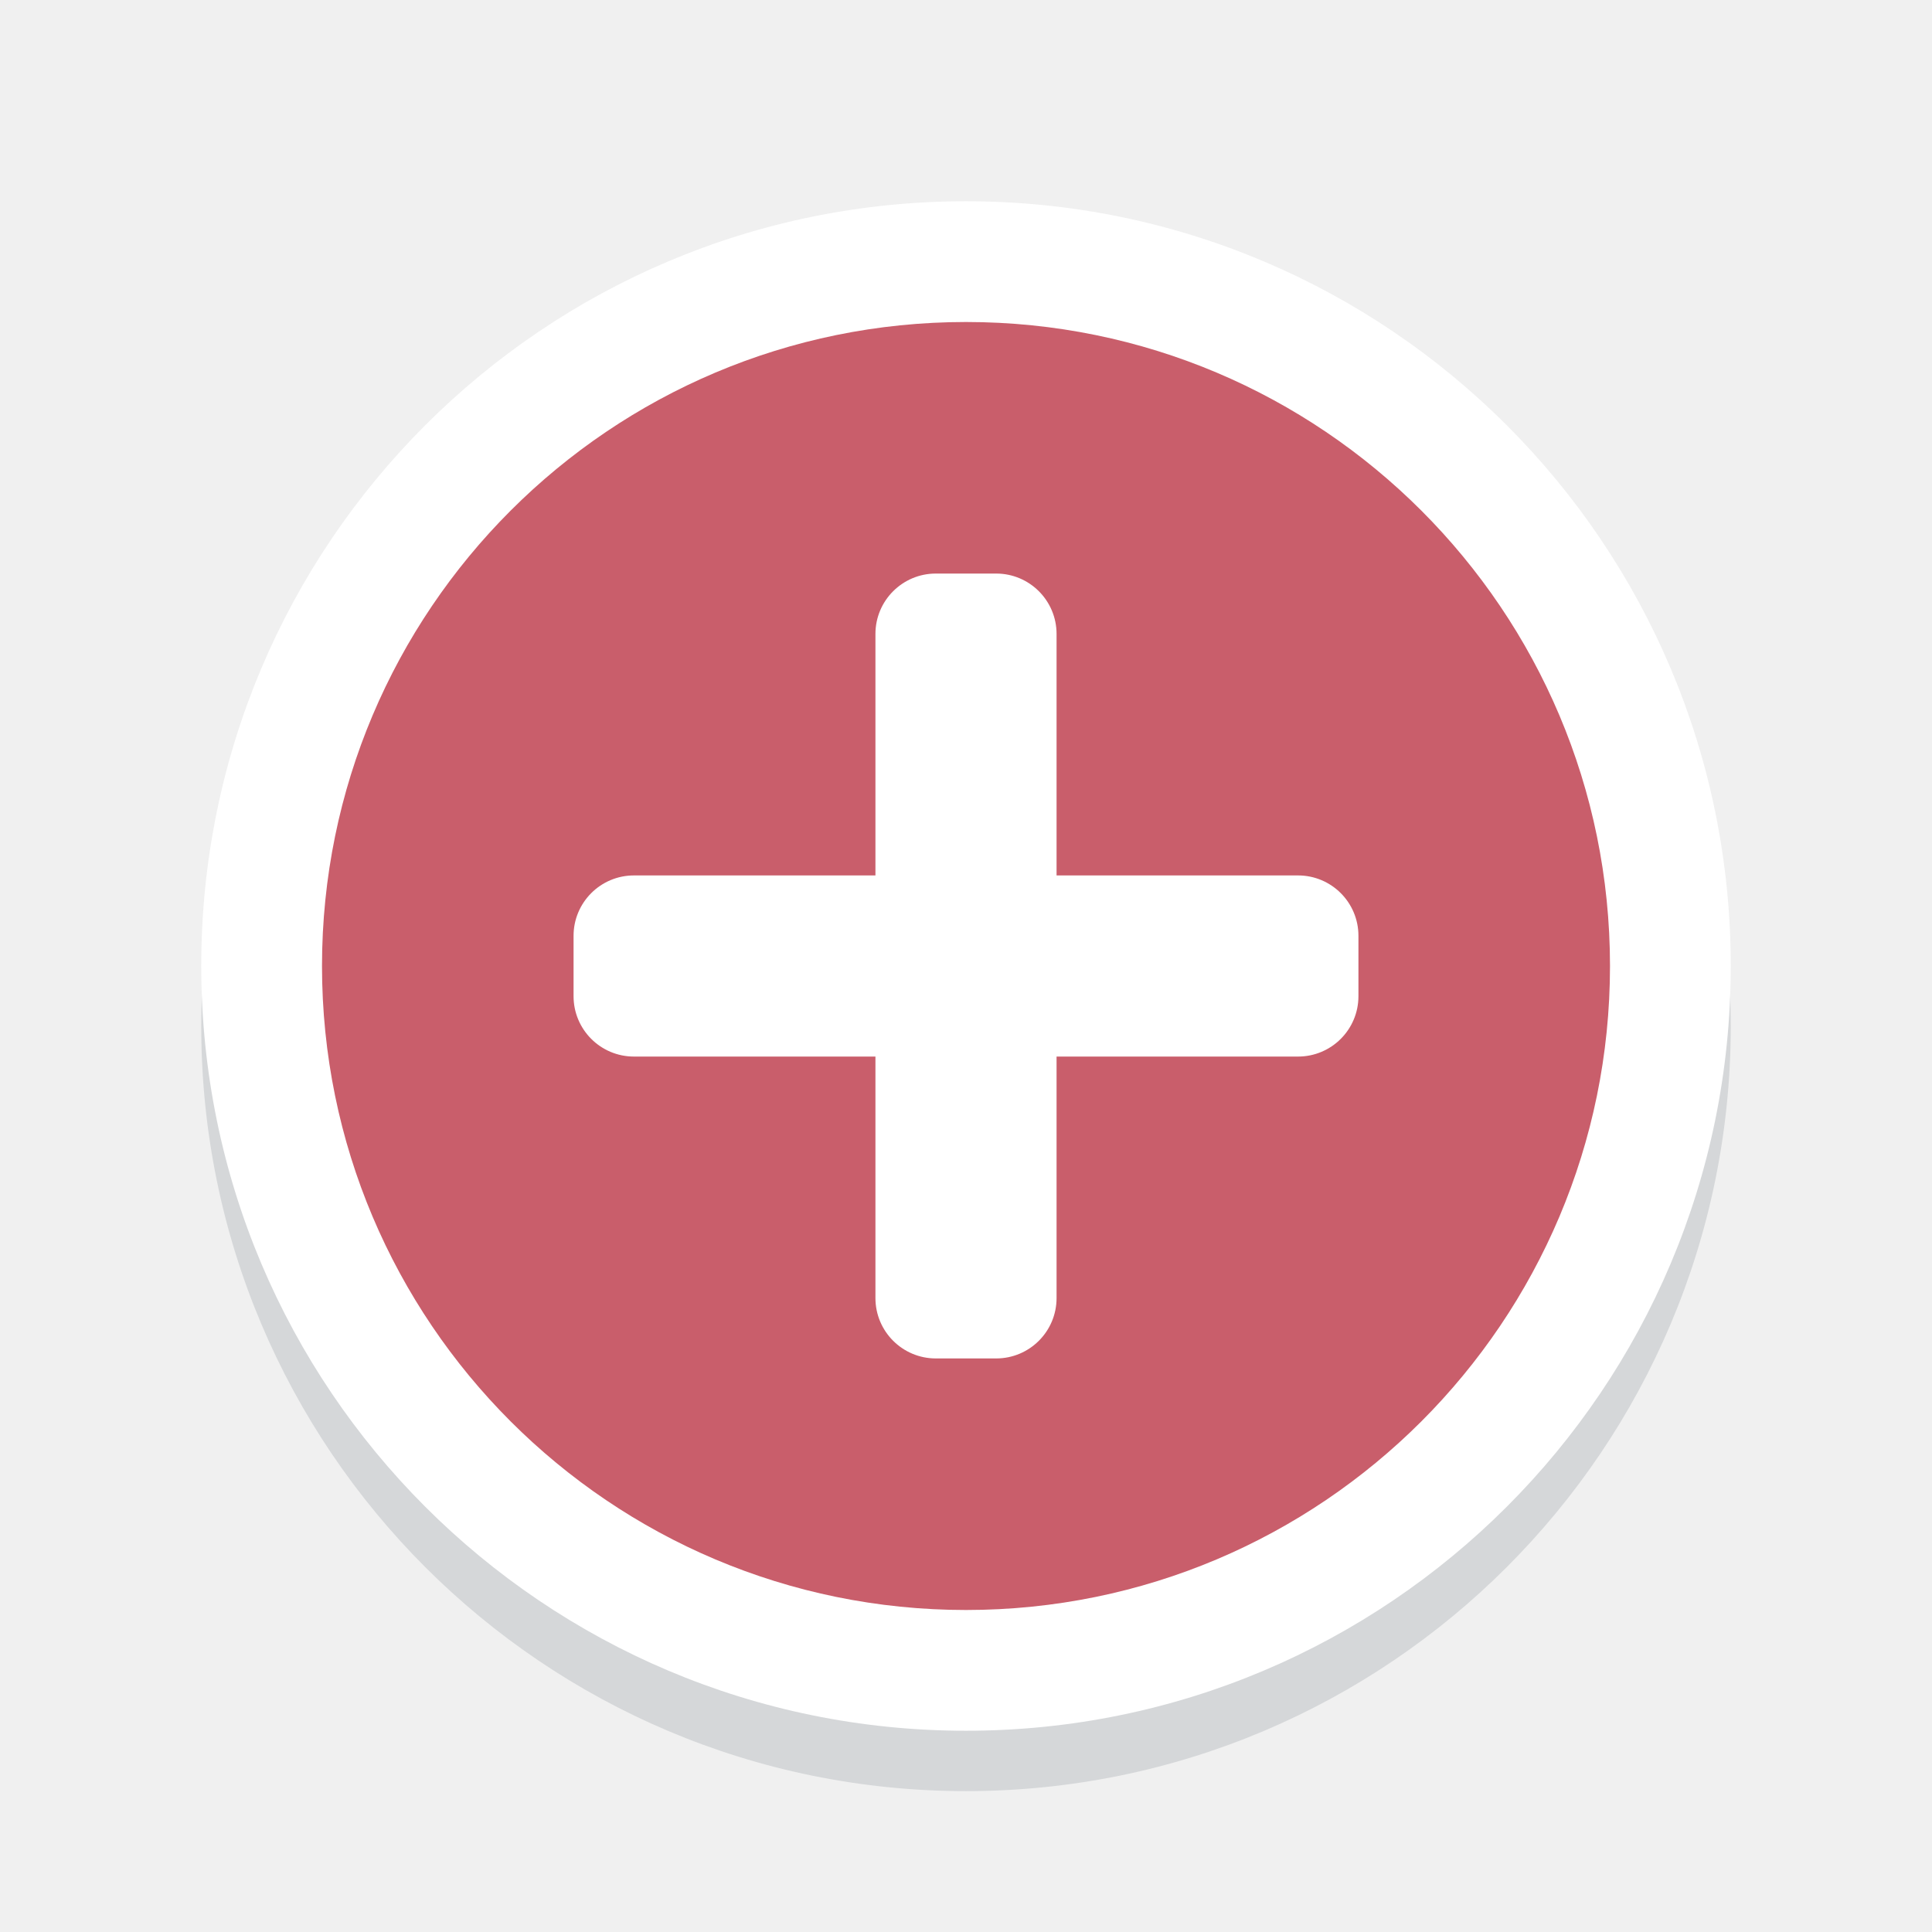
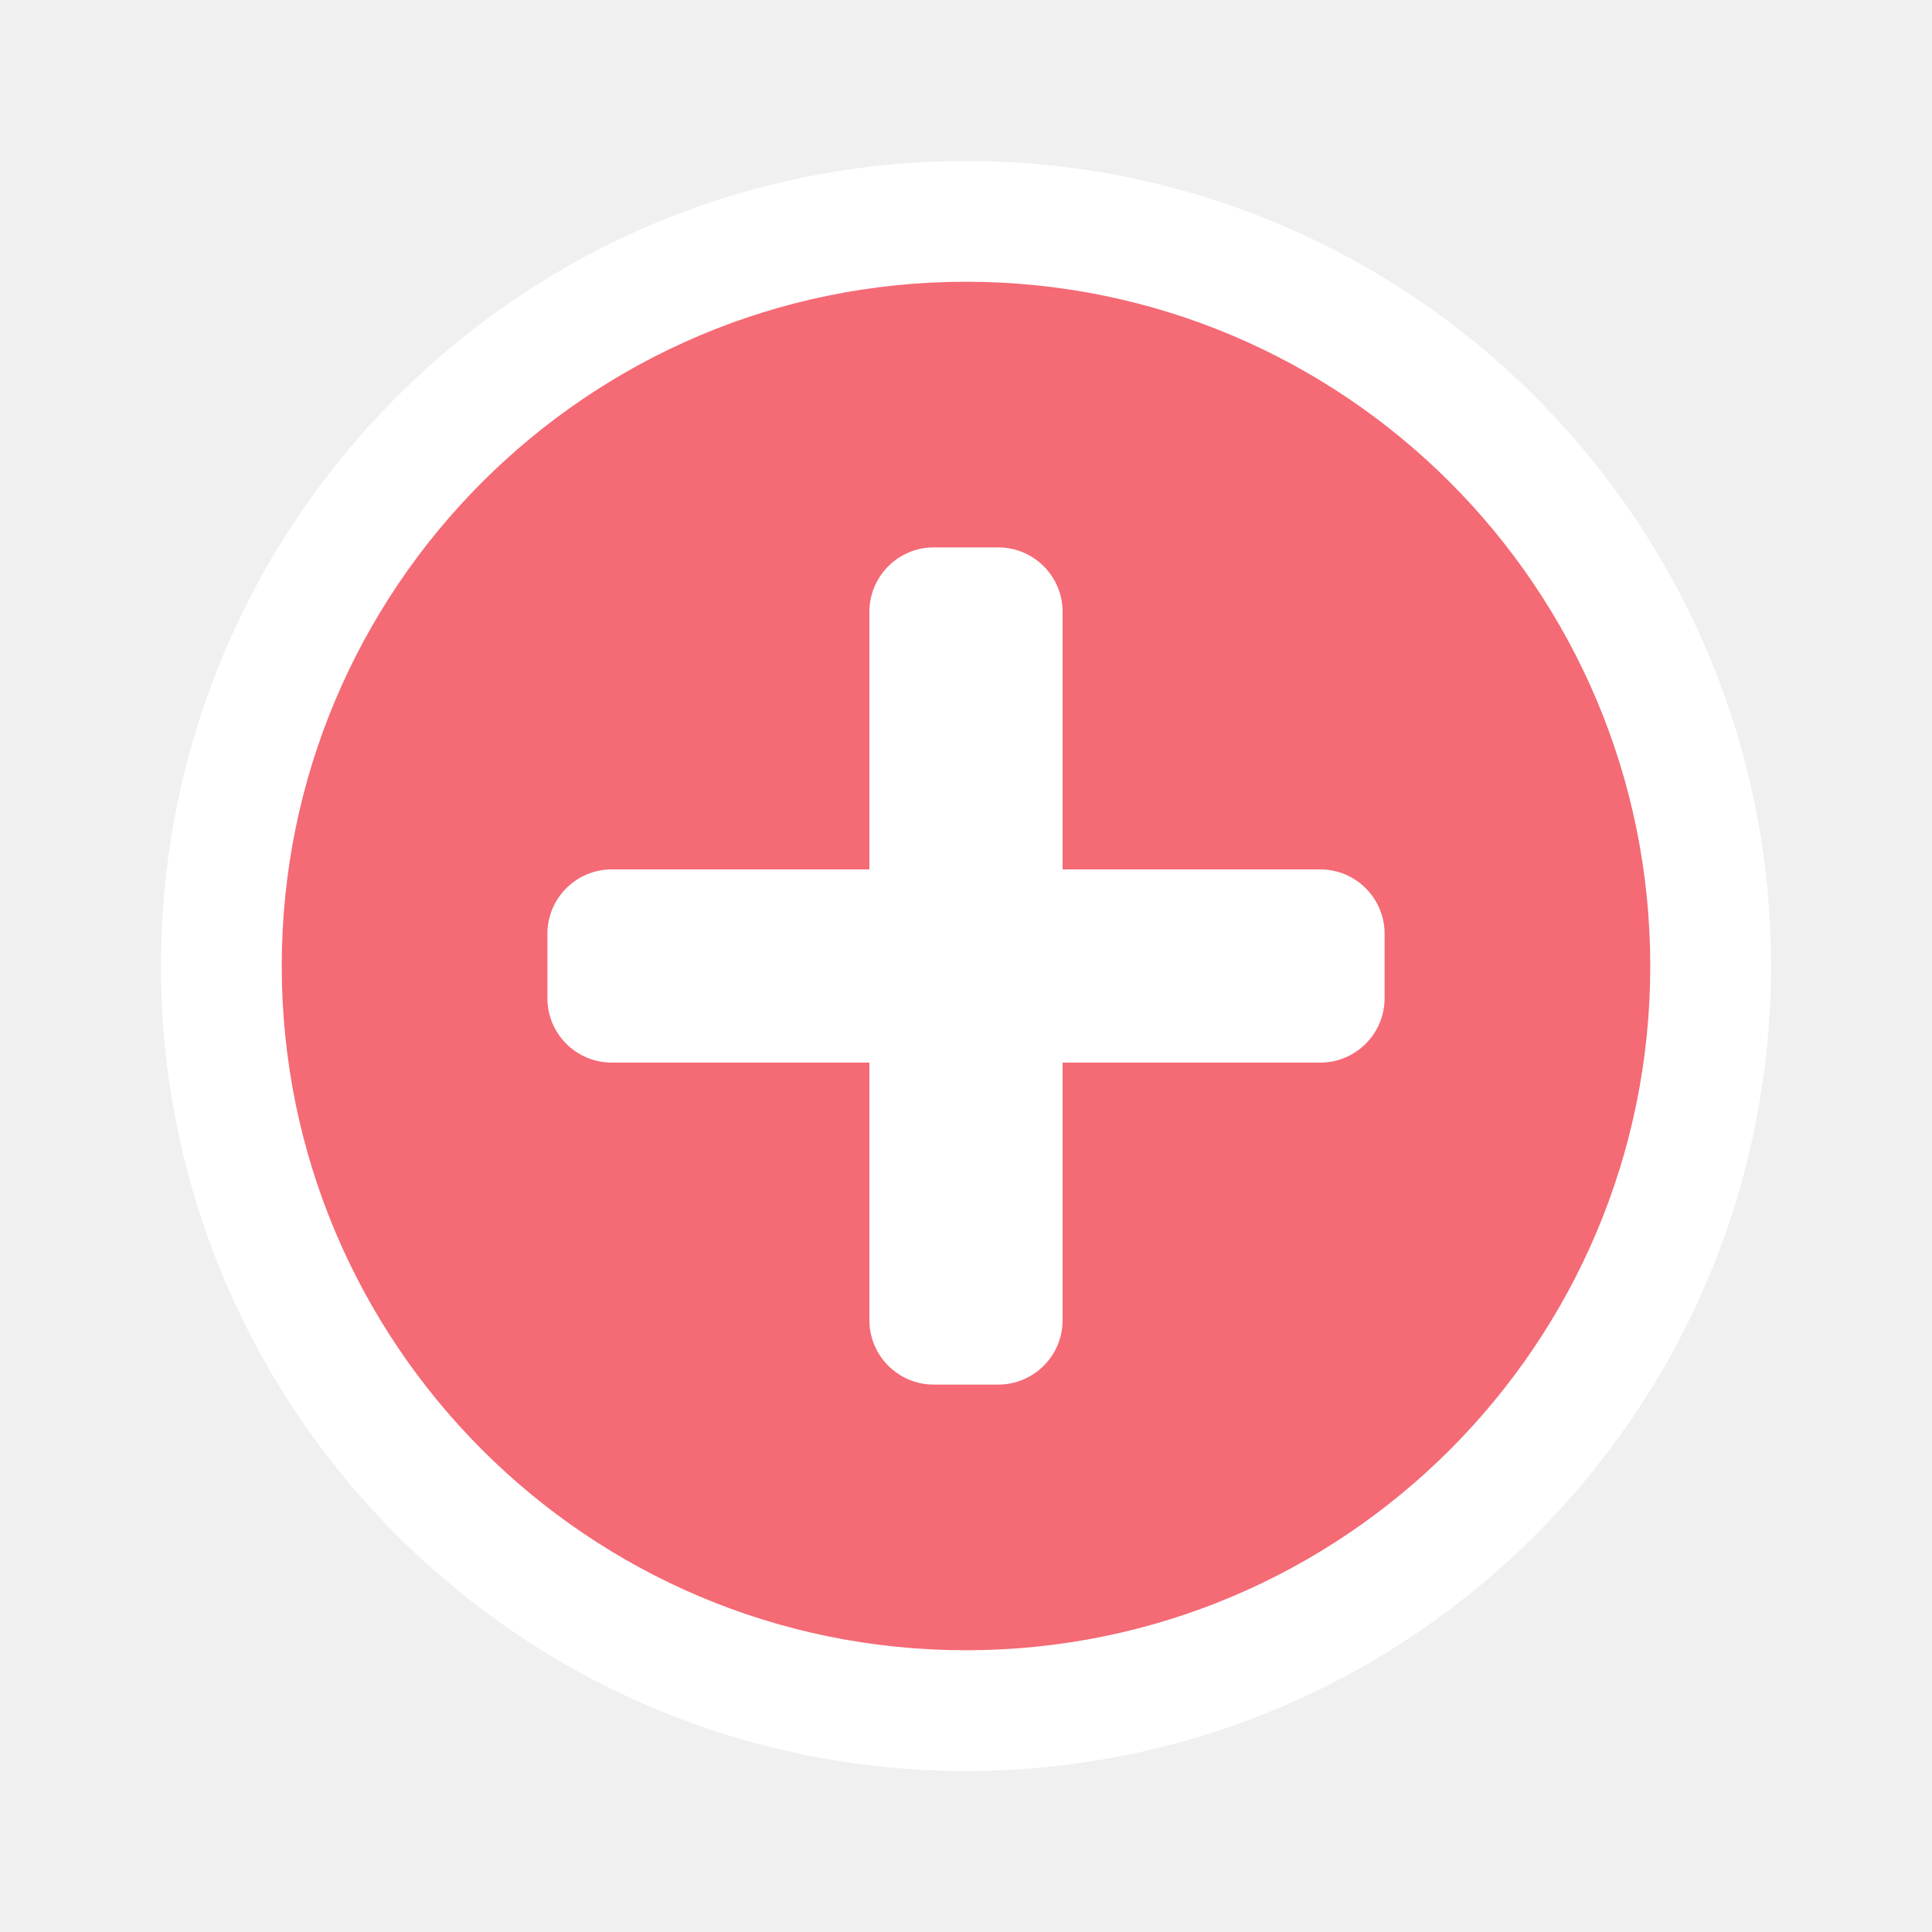
<svg xmlns="http://www.w3.org/2000/svg" width="24" height="24" viewBox="0 0 24 24">
-   <circle cx="12" cy="12.75" r="9.5" fill="#44515E" opacity=".16" />
-   <circle cx="12" cy="12" r="9.5" fill="#FFFFFF" />
-   <circle cx="12" cy="12" r="8" fill="#C95E6B" />
-   <path fill="#FFFFFF" transform="translate(6.375 6.375) scale(.75)" d="M7 1a1 1 0 0 0-1 1v4H2a1 1 0 0 0-1 1v1a1 1 0 0 0 1 1h4v4a1 1 0 0 0 1 1h1a1 1 0 0 0 1-1V9h4a1 1 0 0 0 1-1V7a1 1 0 0 0-1-1H9V2a1 1 0 0 0-1-1H7Z" />
+   <circle cx="12" cy="12" r="10" fill="#FFFFFF" />
+   <circle cx="12" cy="12" r="8.5" fill="#F46A75" />
+   <path fill="#FFFFFF" transform="translate(6 6) scale(.8)" d="M7 1a1 1 0 0 0-1 1v4H2a1 1 0 0 0-1 1v1a1 1 0 0 0 1 1h4v4a1 1 0 0 0 1 1h1a1 1 0 0 0 1-1V9h4a1 1 0 0 0 1-1V7a1 1 0 0 0-1-1H9V2a1 1 0 0 0-1-1H7Z" />
</svg>
